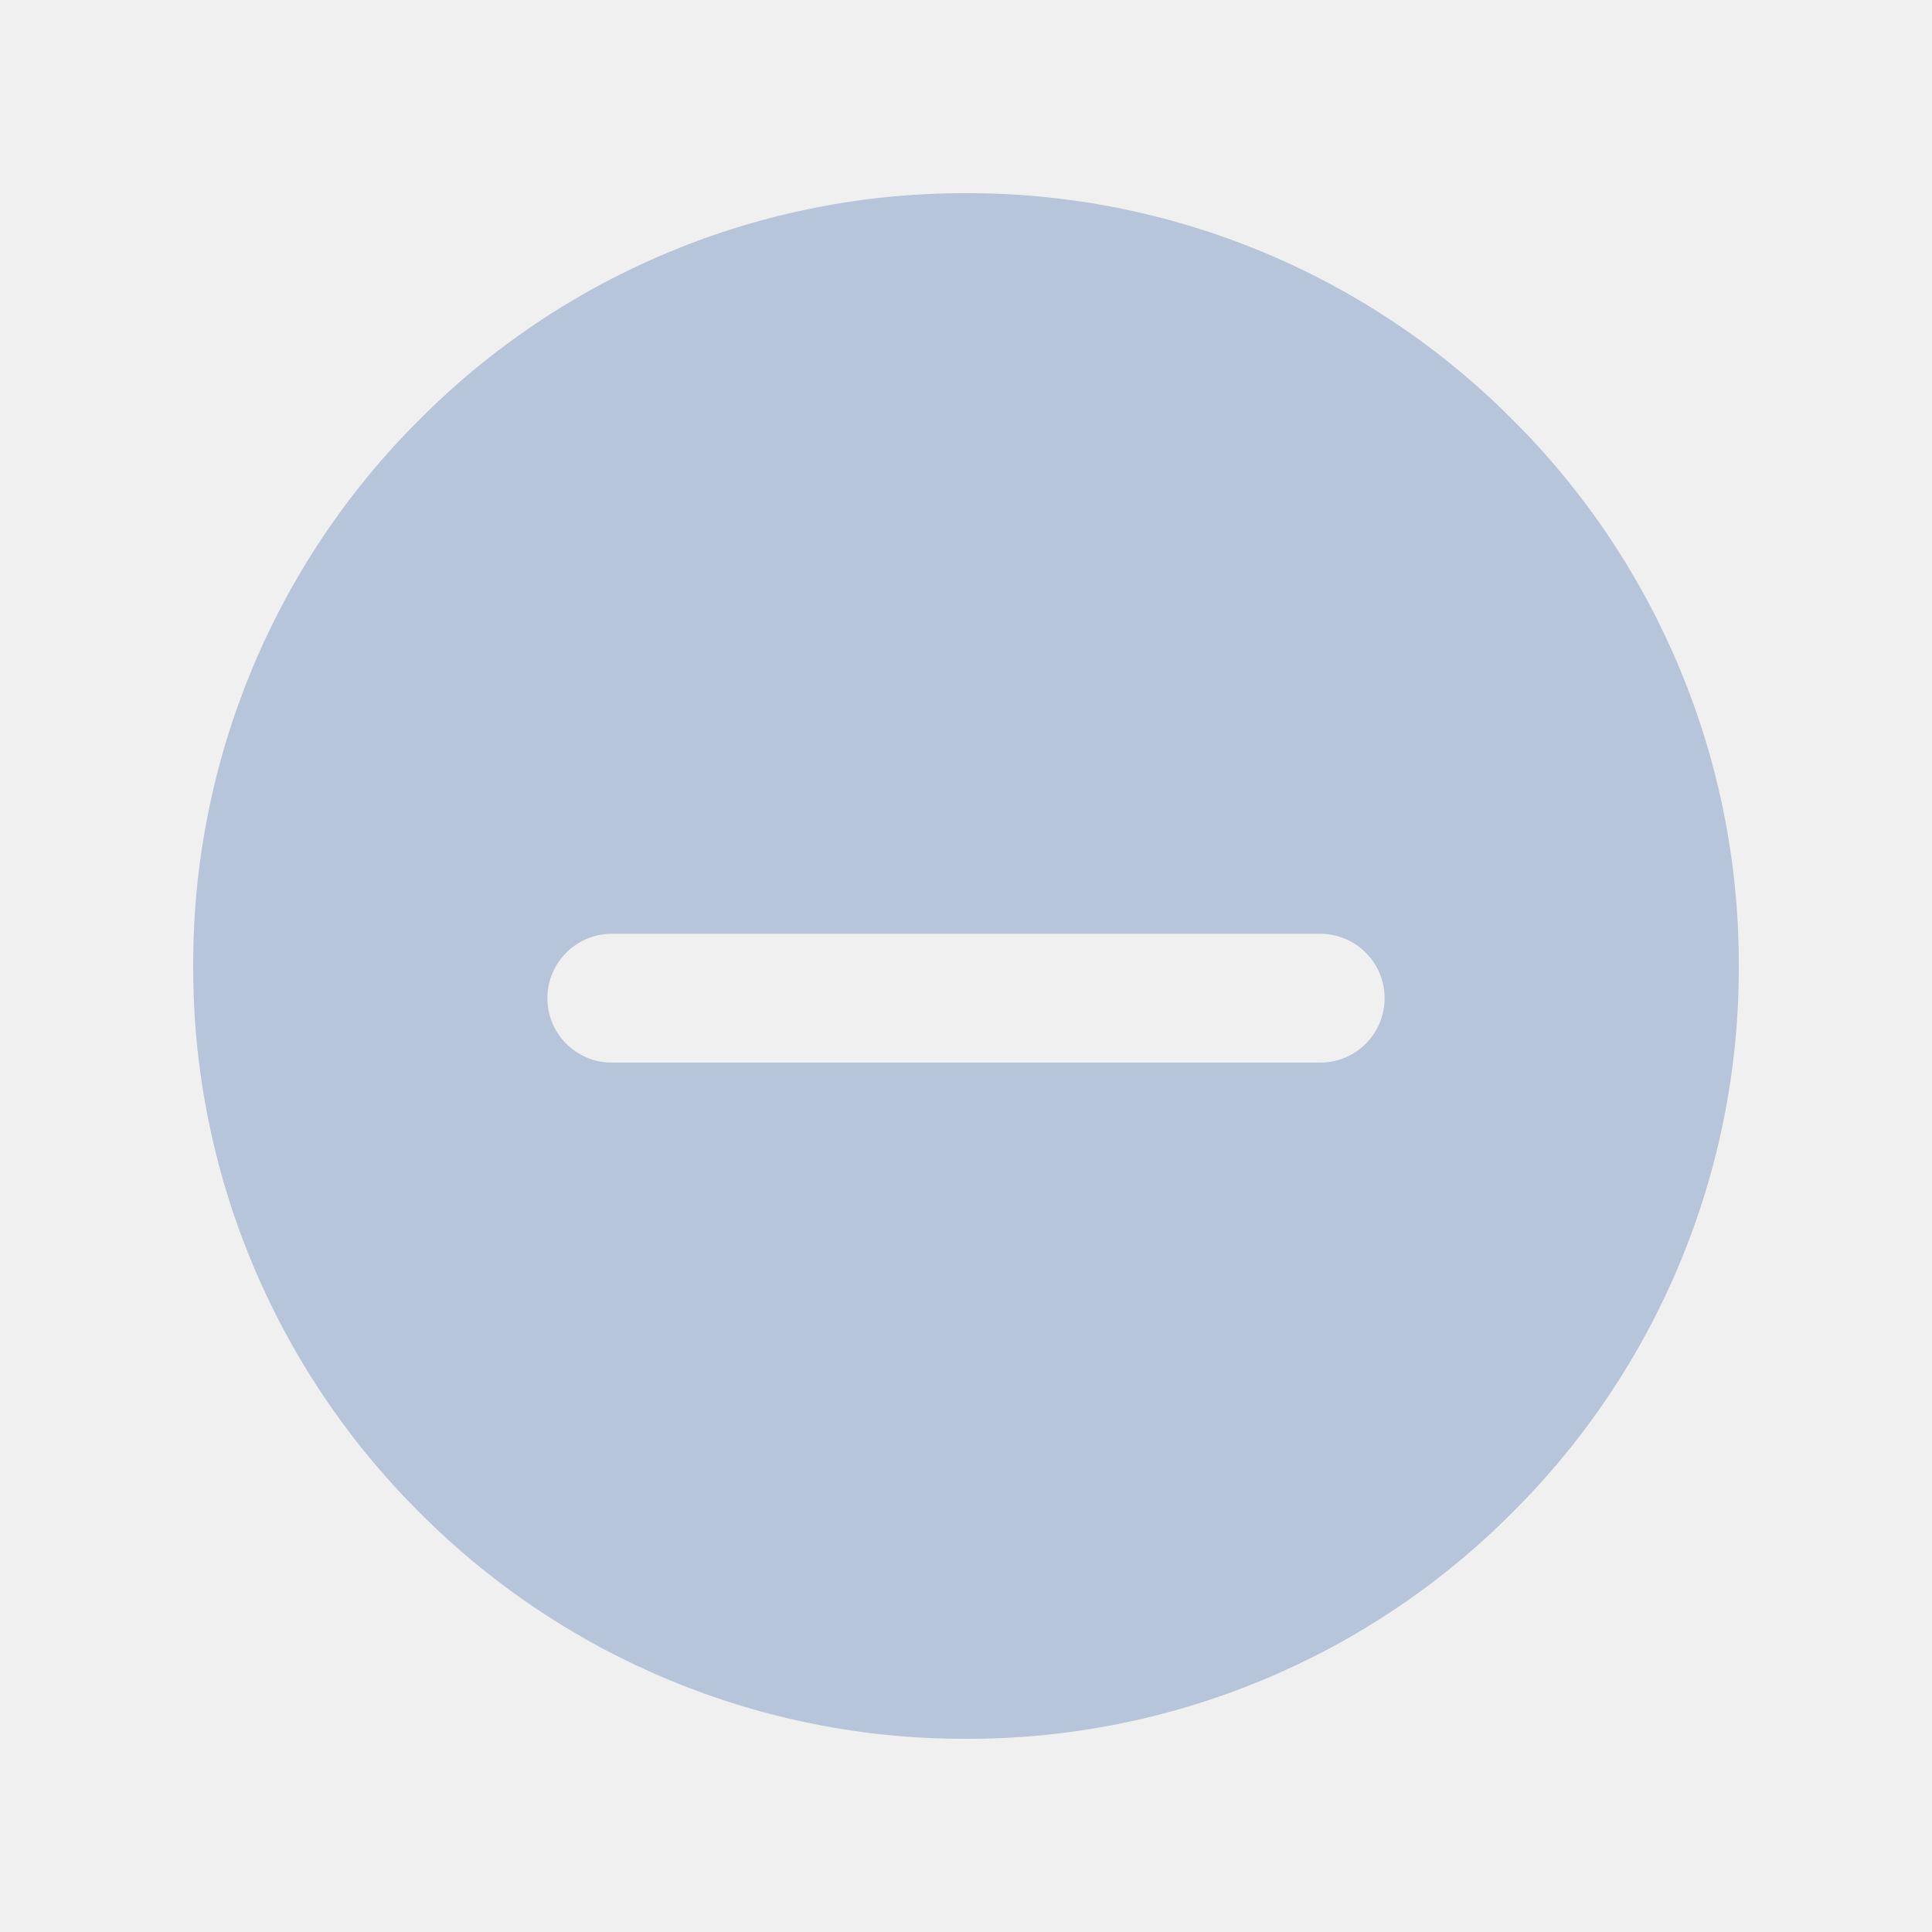
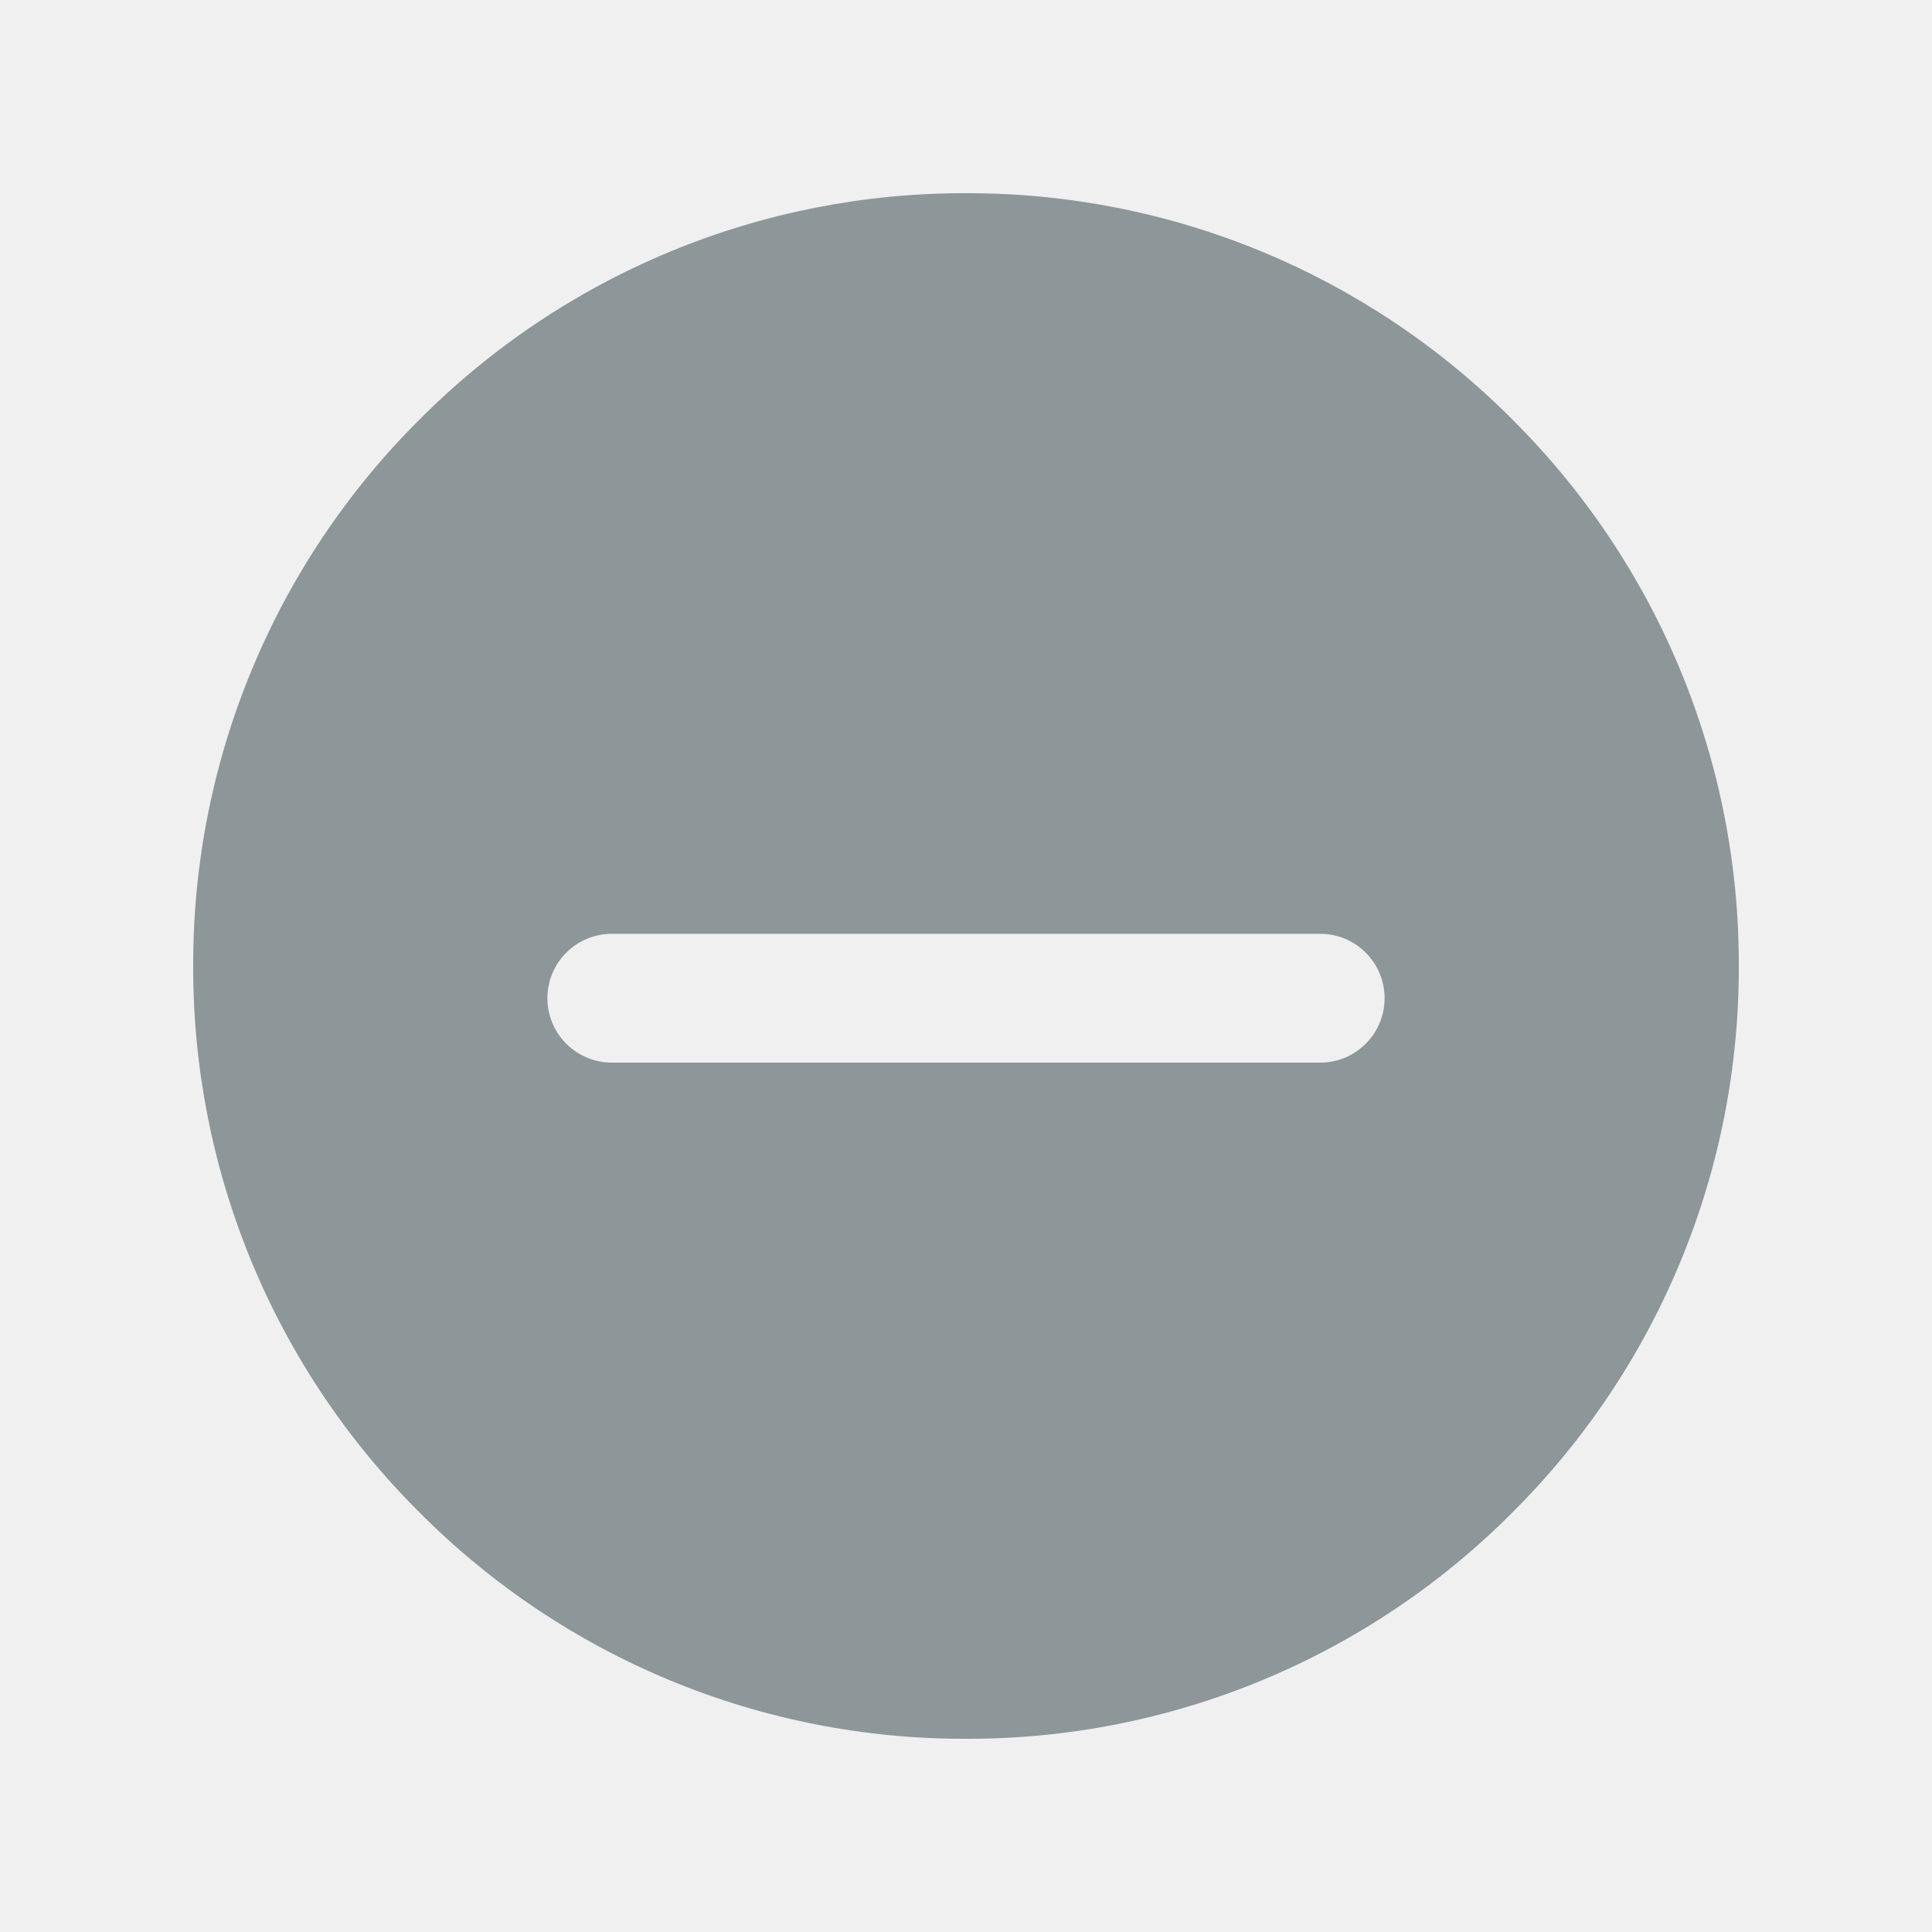
- <svg xmlns="http://www.w3.org/2000/svg" width="30" height="30" viewBox="0 0 30 30">
-   <g id="status--unstage" transform="translate(-377 -695)">
-     <rect id="Rectangle_22831" data-name="Rectangle 22831" width="30" height="30" transform="translate(377 695)" fill="#1976d2" opacity="0" />
-     <path id="Exclusion_10" data-name="Exclusion 10" d="M2358-5172a11.922,11.922,0,0,1-8.486-3.515A11.922,11.922,0,0,1,2346-5184a11.921,11.921,0,0,1,3.515-8.486A11.92,11.92,0,0,1,2358-5196a11.918,11.918,0,0,1,8.485,3.515A11.923,11.923,0,0,1,2370-5184a11.922,11.922,0,0,1-3.515,8.485A11.921,11.921,0,0,1,2358-5172Zm-5.5-12.5a1,1,0,0,0-1,1,1,1,0,0,0,1,1h11a1,1,0,0,0,1-1,1,1,0,0,0-1-1Z" transform="translate(-1966 5894)" fill="#b6c5da" />
+ <svg xmlns="http://www.w3.org/2000/svg" width="30" height="30" viewBox="0 0 30 30" fill="none">
+   <g clip-path="url(#clip0_16_41)">
+     <path d="M15 27C13.423 27.004 11.861 26.696 10.405 26.093C8.948 25.489 7.626 24.603 6.514 23.485C5.396 22.373 4.51 21.051 3.907 19.594C3.304 18.138 2.996 16.576 3 15C2.996 13.423 3.304 11.861 3.908 10.405C4.511 8.948 5.397 7.626 6.515 6.514C7.627 5.397 8.949 4.51 10.406 3.907C11.862 3.304 13.424 2.996 15 3C16.576 2.996 18.138 3.304 19.595 3.907C21.051 4.511 22.374 5.397 23.485 6.515C24.603 7.627 25.489 8.949 26.092 10.405C26.696 11.862 27.004 13.424 27 15C27.004 16.576 26.696 18.138 26.092 19.595C25.489 21.051 24.603 22.373 23.485 23.485C22.373 24.603 21.051 25.489 19.595 26.092C18.138 26.696 16.576 27.004 15 27ZM9.5 14.5C9.235 14.5 8.981 14.605 8.793 14.793C8.605 14.981 8.5 15.235 8.5 15.5C8.5 15.765 8.605 16.02 8.793 16.207C8.981 16.395 9.235 16.5 9.5 16.5H20.5C20.765 16.5 21.02 16.395 21.207 16.207C21.395 16.02 21.5 15.765 21.5 15.5C21.5 15.235 21.395 14.981 21.207 14.793C21.02 14.605 20.765 14.5 20.5 14.5H9.5Z" fill="#8D9699" />
  </g>
+   <defs>
+     <clipPath id="clip0_16_41">
+       <rect width="30" height="30" fill="white" />
+     </clipPath>
+   </defs>
</svg>
